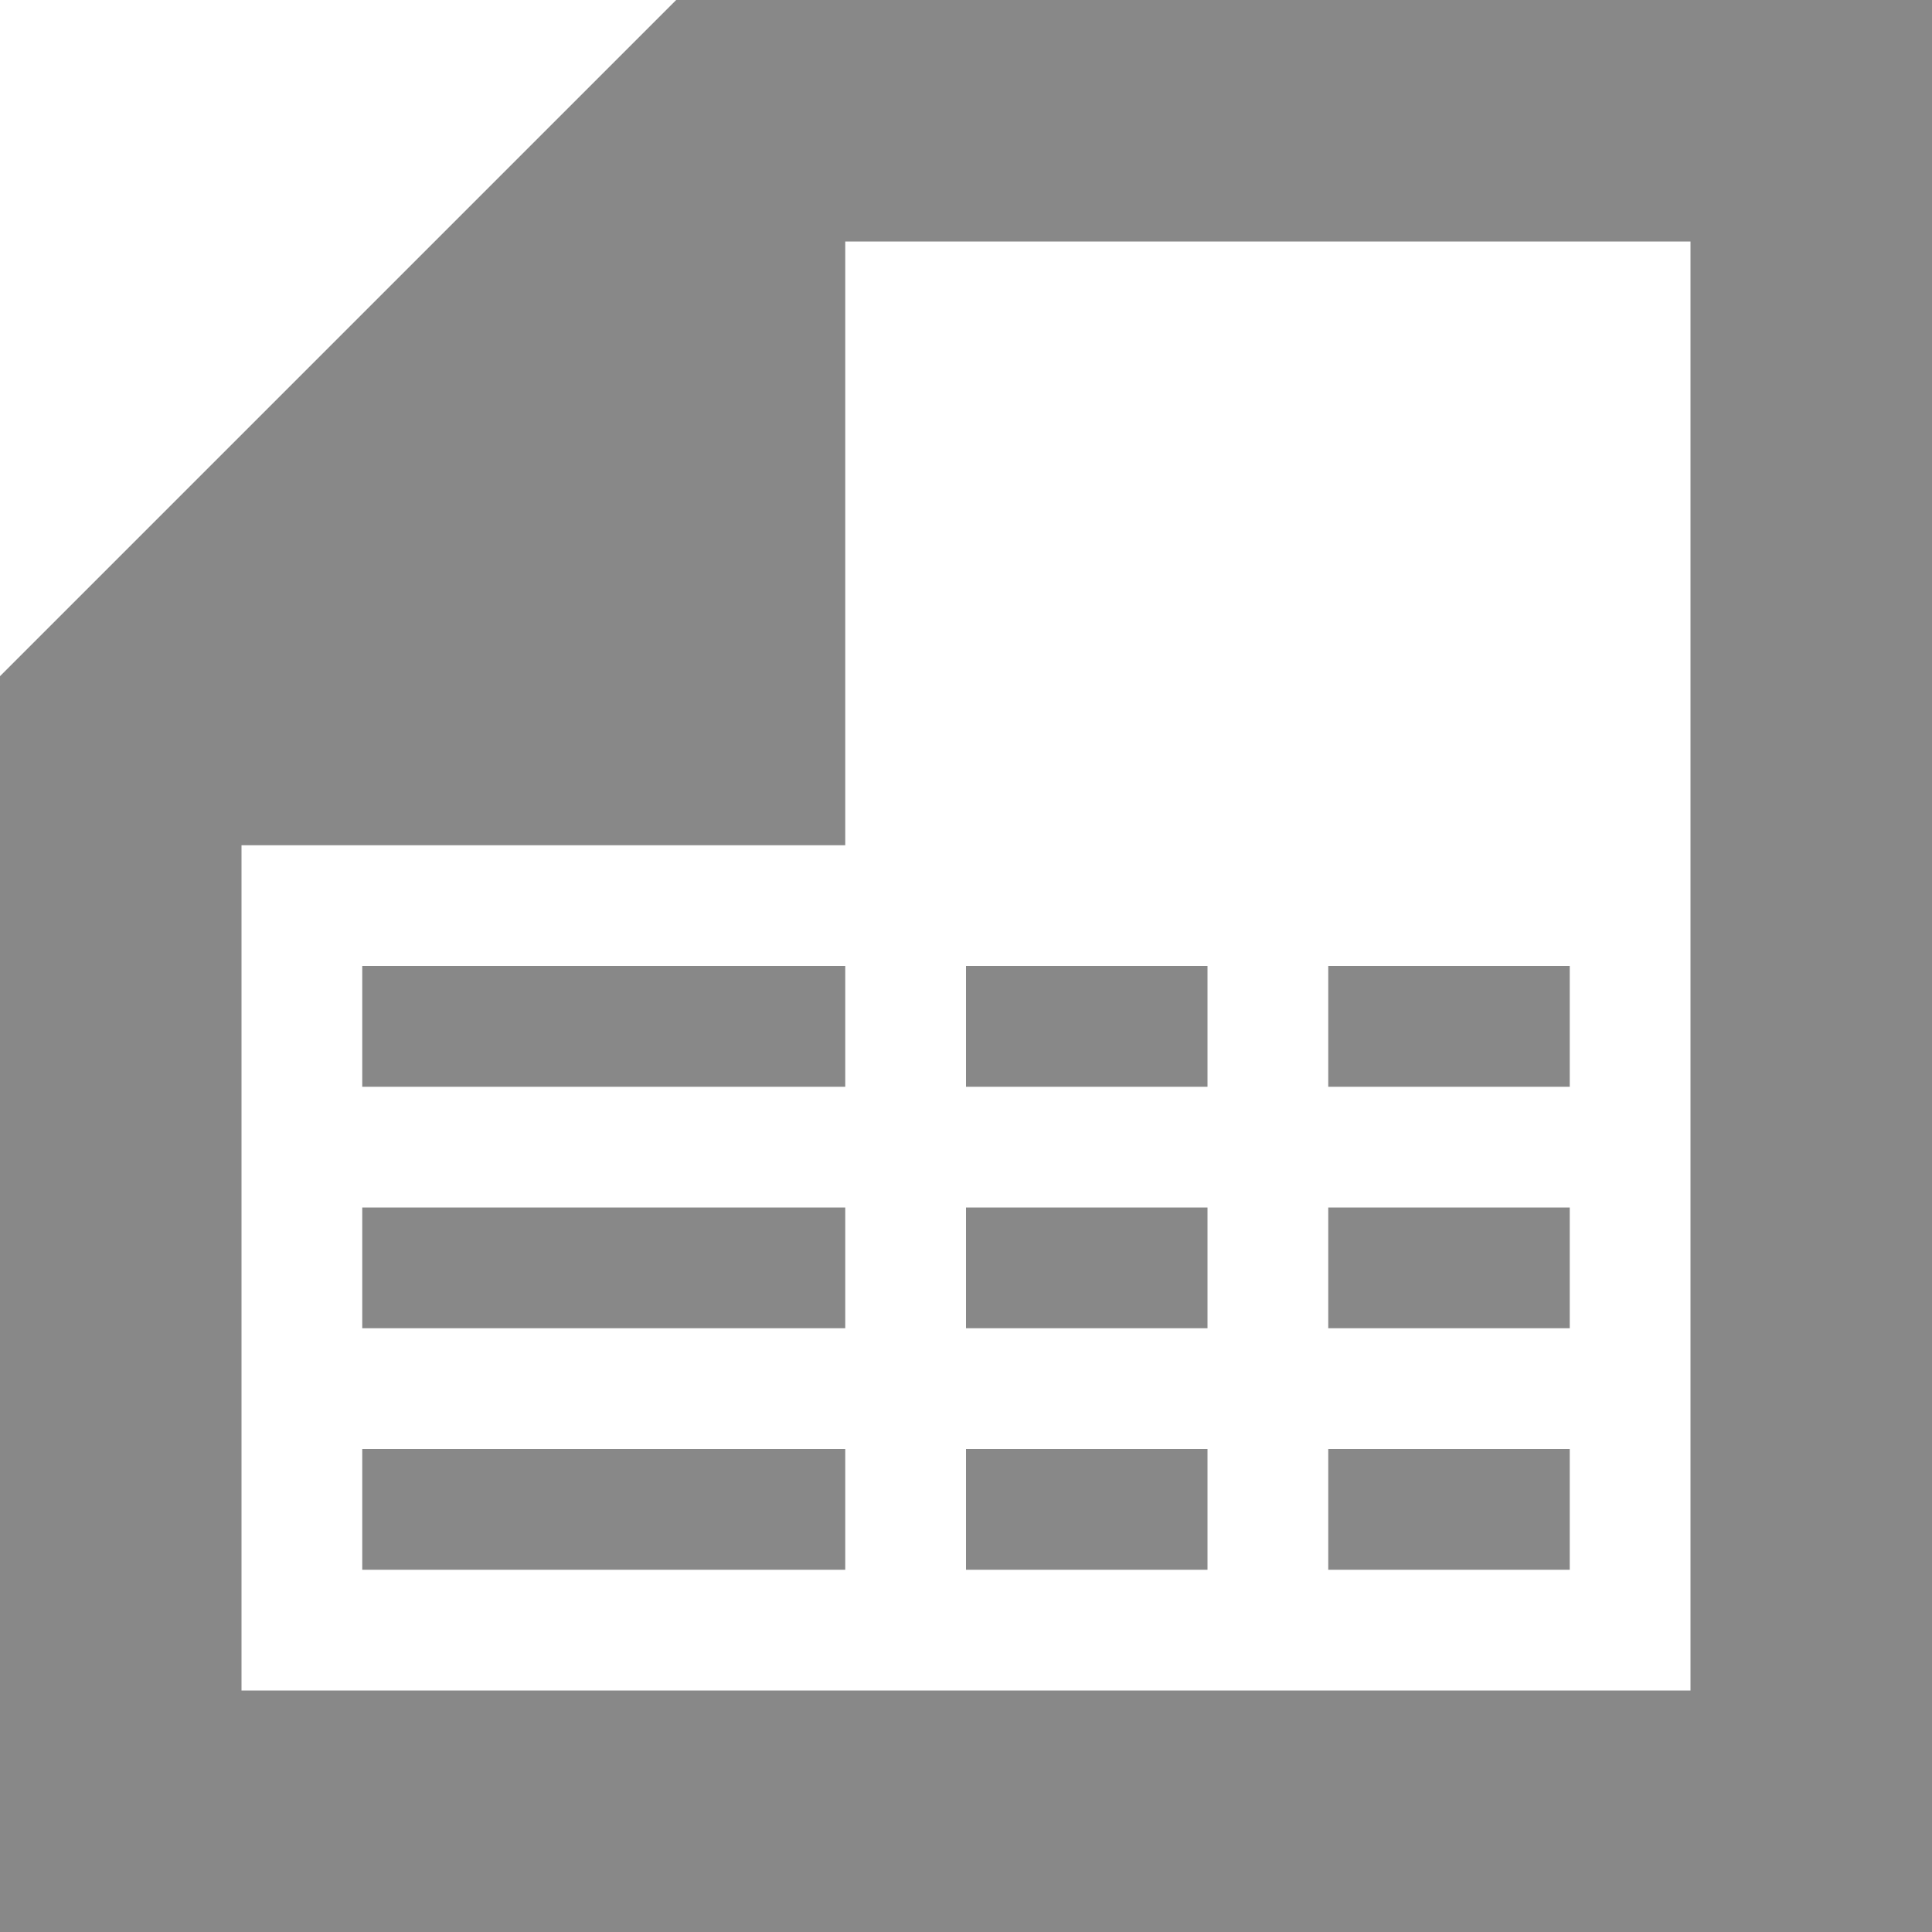
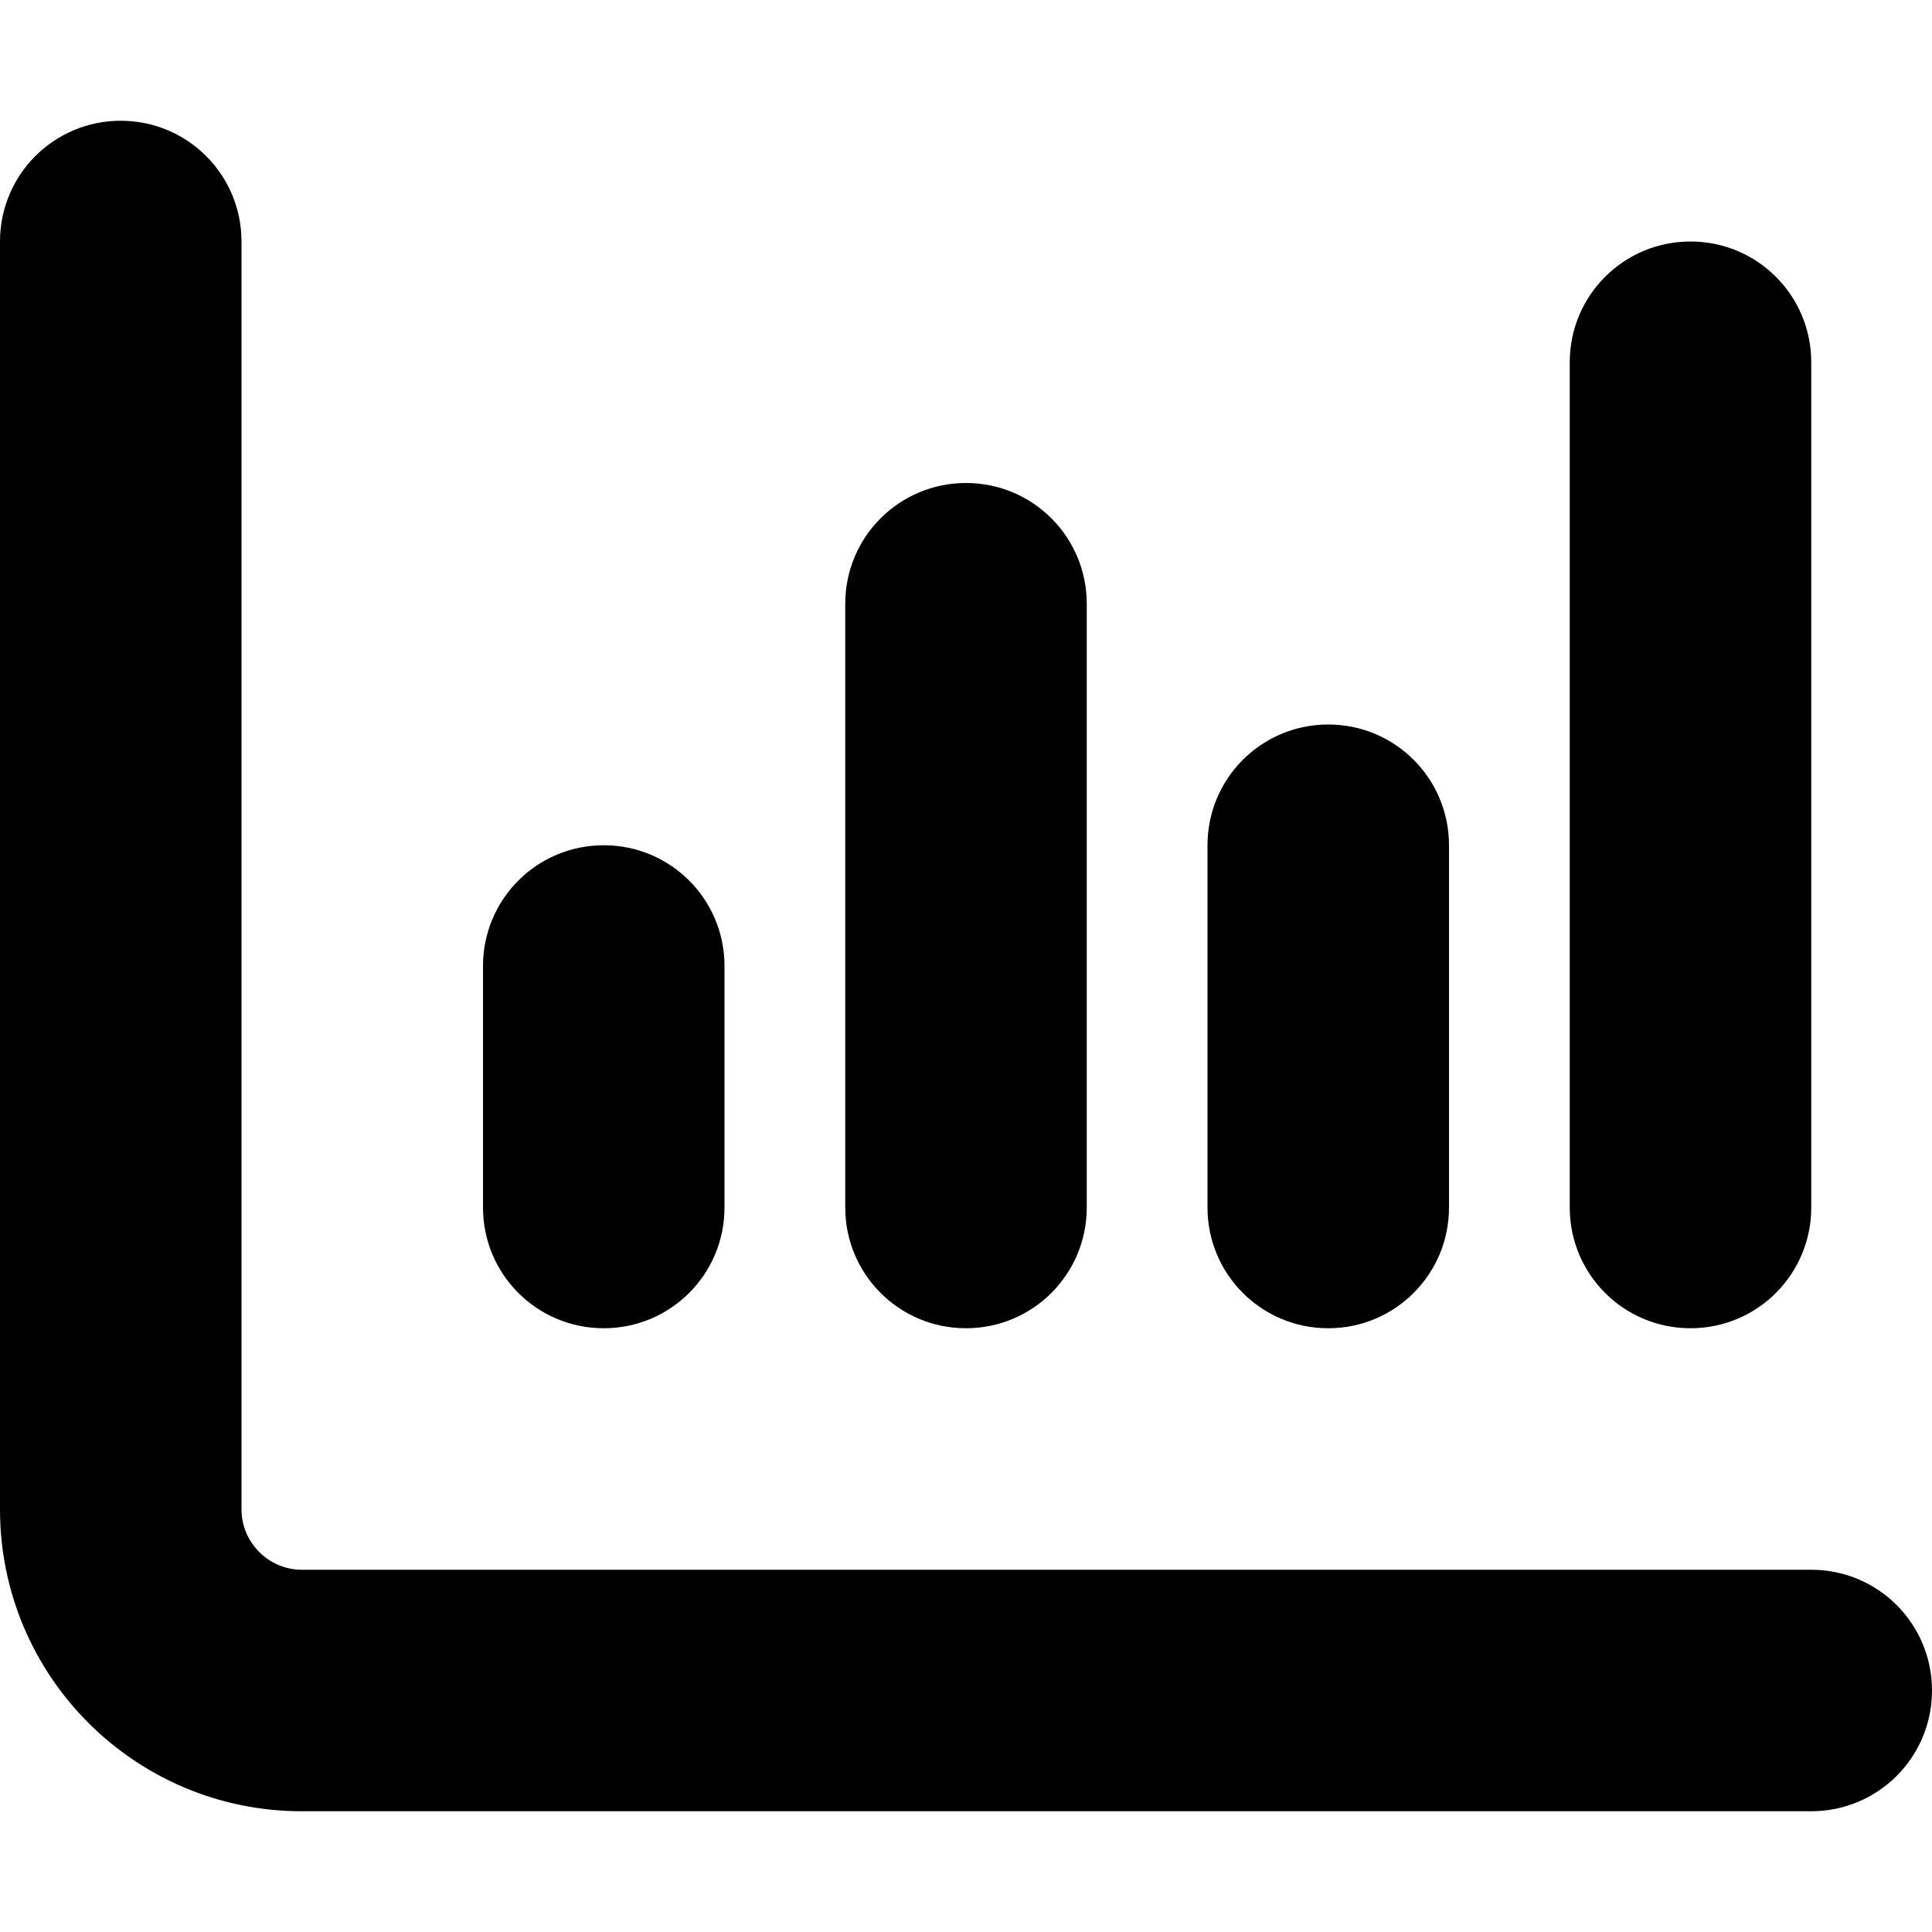
- <svg xmlns="http://www.w3.org/2000/svg" width="16" height="16" viewBox="0 0 16 16" preserveAspectRatio="xMinYMid meet" overflow="visible">
-   <path d="M7 0H5.6L0 5.6V16h16V0H7zm7 14H2V7h5V2h7v12zm-7-1H3v-1h4v1zm0-2H3v-1h4v1zm0-2H3V8h4v1zm3 4H8v-1h2v1zm0-2H8v-1h2v1zm0-2H8V8h2v1zm3 4h-2v-1h2v1zm0-2h-2v-1h2v1zm0-2h-2V8h2v1z" fill="#888" />
+ <svg xmlns="http://www.w3.org/2000/svg" viewBox="0 0 512 512" preserveAspectRatio="xMinYMid meet">
+   <path d="M32 32c17.7 0 32 14.3 32 32V400c0 8.8 7.2 16 16 16H480c17.7 0 32 14.3 32 32s-14.3 32-32 32H80c-44.2 0-80-35.8-80-80V64C0 46.3 14.3 32 32 32zM160 224c17.7 0 32 14.3 32 32v64c0 17.7-14.3 32-32 32s-32-14.3-32-32V256c0-17.7 14.3-32 32-32zm128-64V320c0 17.7-14.3 32-32 32s-32-14.3-32-32V160c0-17.7 14.3-32 32-32s32 14.3 32 32zm64 32c17.7 0 32 14.3 32 32v96c0 17.7-14.3 32-32 32s-32-14.3-32-32V224c0-17.7 14.3-32 32-32zM480 96V320c0 17.7-14.3 32-32 32s-32-14.3-32-32V96c0-17.7 14.3-32 32-32s32 14.3 32 32z" />
</svg>
